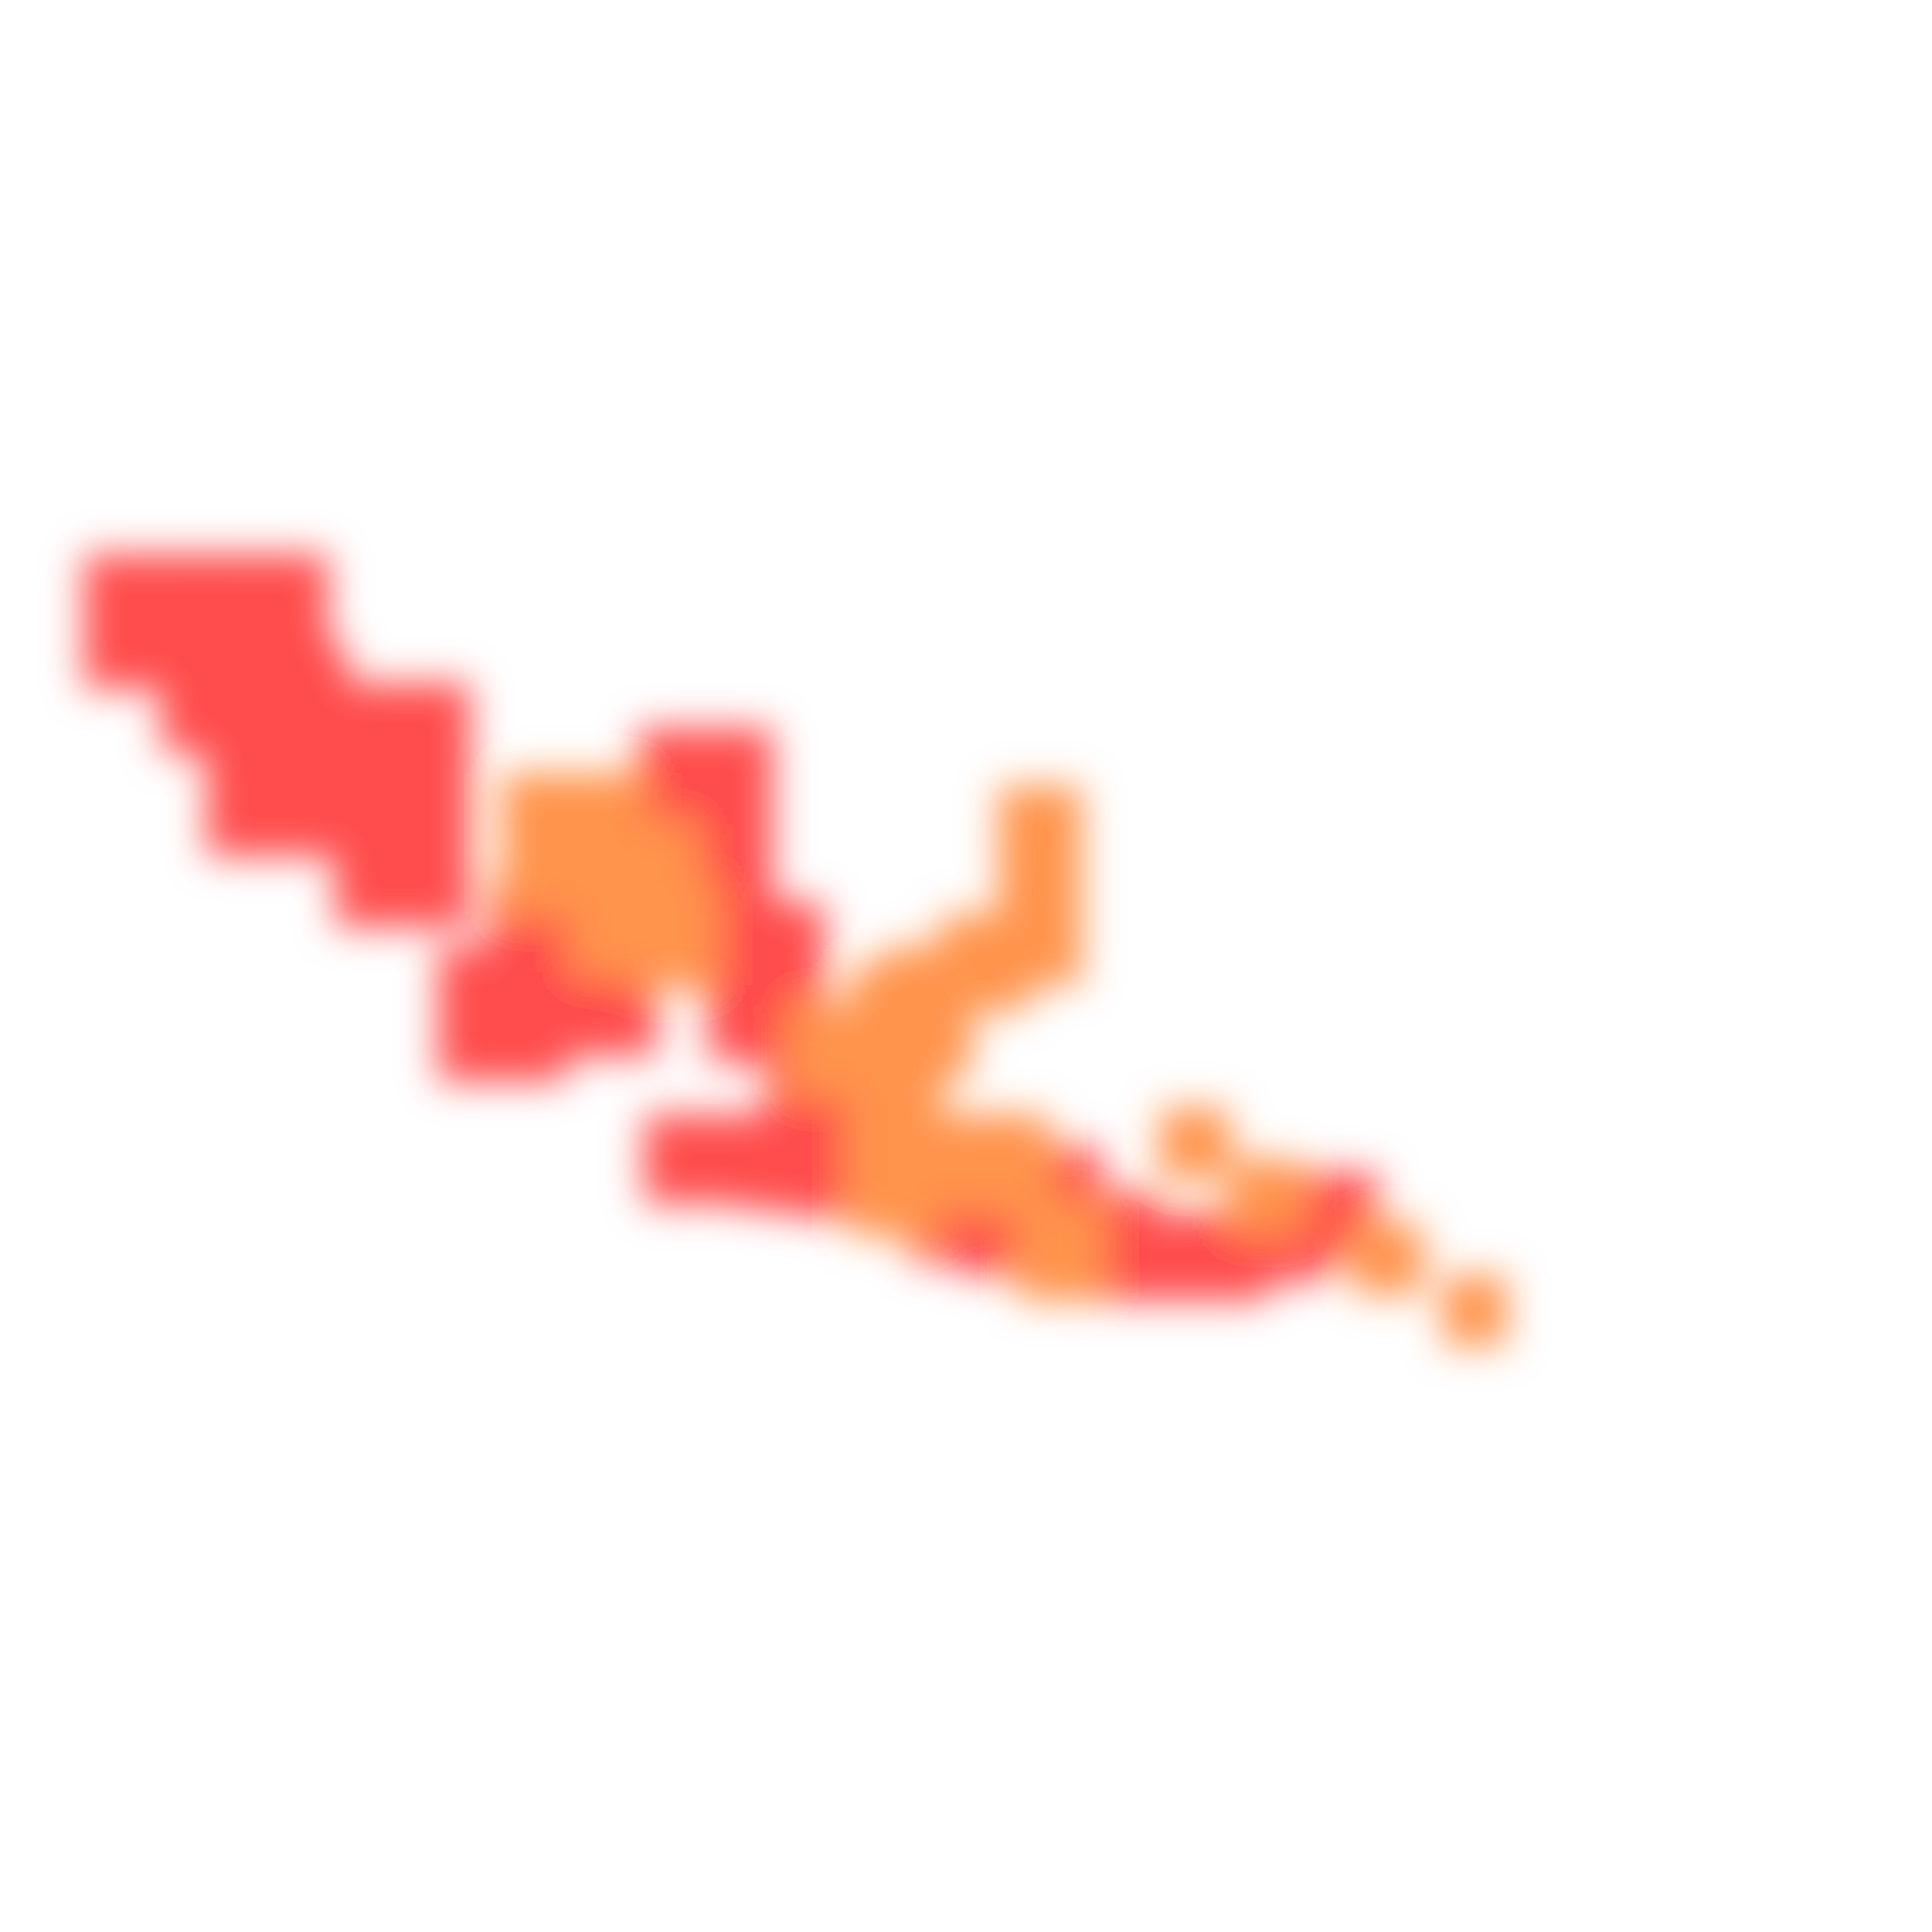
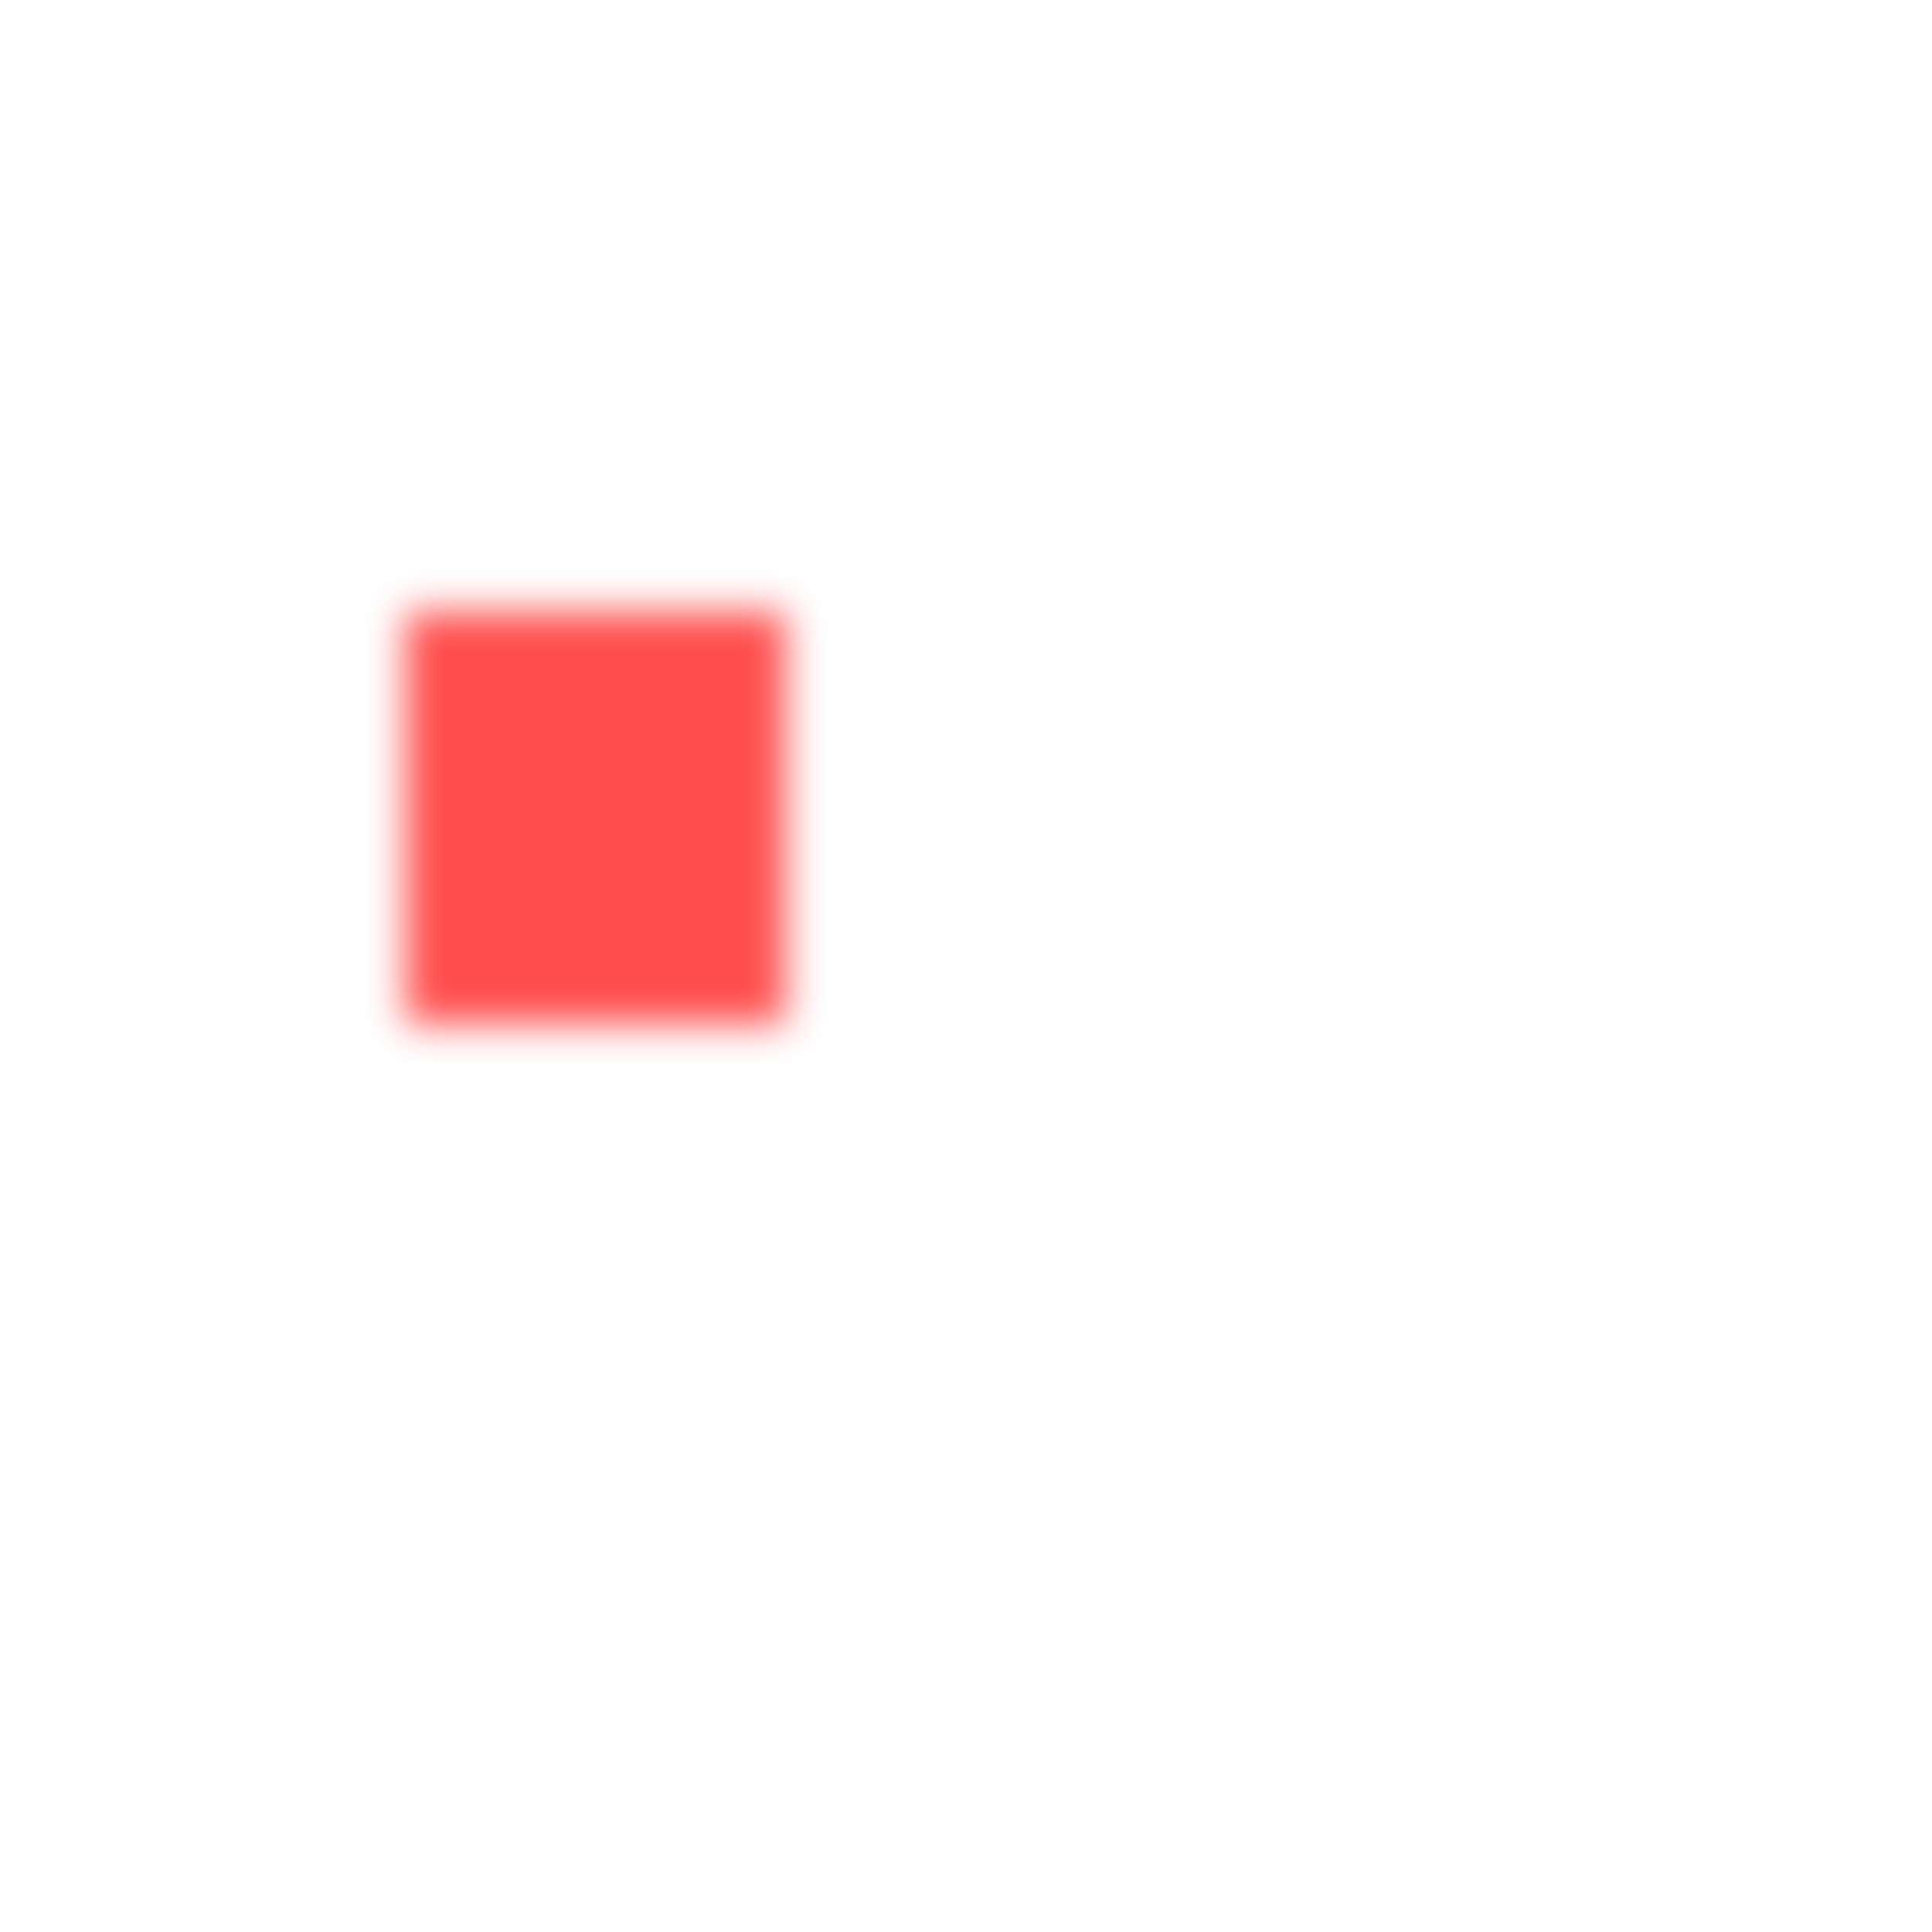
<svg xmlns="http://www.w3.org/2000/svg" width="300" height="300" viewBox="0 0 300 300" class="creatureMap" style="position:absolute;">
  <defs>
    <filter id="blur" x="-30%" y="-30%" width="160%" height="160%">
      <feGaussianBlur stdDeviation="3" />
    </filter>
    <pattern id="pattern-untameable" width="10" height="10" patternTransform="rotate(135)" patternUnits="userSpaceOnUse">
      <rect width="4" height="10" fill="black" />
    </pattern>
    <filter id="groupStroke">
      <feFlood result="outsideColor" flood-color="black" />
      <feMorphology in="SourceAlpha" operator="dilate" radius="2" />
      <feComposite result="strokeoutline1" in="outsideColor" operator="in" />
      <feComposite result="strokeoutline2" in="strokeoutline1" in2="SourceAlpha" operator="out" />
      <feGaussianBlur in="strokeoutline2" result="strokeblur" stdDeviation="1" />
    </filter>
    <style>
            .spawningMap-very-common { fill: #0F0; }
            .spawningMap-common { fill: #B2FF00; }
            .spawningMap-uncommon { fill: #FF0; }
            .spawningMap-very-uncommon { fill: #FC0; }
            .spawningMap-rare { fill: #F60; }
            .spawningMap-very-rare { fill: #F00; }
            .spawning-map-point { stroke:black; stroke-width:1; }
        </style>
  </defs>
  <g filter="url(#blur)" opacity="0.7">
    <g class="spawningMap-very-rare">
-       <rect x="52" y="106" width="21" height="20" />
-       <rect x="52" y="123" width="21" height="21" />
-       <rect x="32" y="113" width="21" height="20" />
-       <rect x="13" y="86" width="20" height="21" />
-       <rect x="30" y="86" width="21" height="21" />
-       <rect x="68" y="147" width="20" height="21" />
-       <rect x="99" y="130" width="21" height="20" />
-       <rect x="99" y="113" width="21" height="20" />
-       <rect x="25" y="100" width="29" height="17" />
-       <rect x="141" y="182" width="13" height="14" />
-       <rect x="149" y="183" width="14" height="15" />
-       <rect x="158" y="178" width="13" height="15" />
-       <rect x="175" y="189" width="13" height="13" />
-       <rect x="166" y="185" width="14" height="17" />
-       <rect x="192" y="182" width="14" height="17" />
-       <rect x="119" y="165" width="18" height="13" />
-       <rect x="123" y="173" width="14" height="16" />
-       <rect x="110" y="151" width="18" height="14" />
-       <rect x="106" y="136" width="14" height="18" />
-       <rect x="115" y="173" width="14" height="15" />
-       <rect x="76" y="137" width="18" height="14" />
-       <rect x="183" y="188" width="14" height="14" />
-       <rect x="201" y="182" width="13" height="14" />
-       <rect x="115" y="140" width="13" height="16" />
-       <rect x="100" y="173" width="20" height="14" />
-       <rect x="86" y="145" width="16" height="19" />
-       <rect x="95" y="120" width="13" height="14" />
-     </g>
-     <g class="spawningMap-rare">
-       <rect x="140" y="156" width="11" height="11" />
-       <rect x="132" y="150" width="10" height="11" />
-       <rect x="180" y="172" width="11" height="11" />
-       <rect x="191" y="180" width="11" height="11" />
-       <rect x="210" y="190" width="11" height="11" />
-       <rect x="224" y="198" width="10" height="11" />
-       <rect x="155" y="131" width="13" height="13" />
-       <rect x="137" y="147" width="14" height="14" />
-       <rect x="155" y="139" width="13" height="14" />
-       <rect x="141" y="173" width="13" height="14" />
-       <rect x="149" y="173" width="14" height="15" />
-       <rect x="158" y="187" width="13" height="15" />
-       <rect x="132" y="156" width="15" height="14" />
-       <rect x="132" y="165" width="14" height="13" />
-       <rect x="132" y="173" width="14" height="19" />
-       <rect x="98" y="137" width="13" height="16" />
-       <rect x="89" y="137" width="14" height="14" />
-       <rect x="95" y="128" width="13" height="14" />
-       <rect x="86" y="128" width="14" height="14" />
-       <rect x="78" y="128" width="13" height="14" />
-       <rect x="155" y="122" width="13" height="14" />
-       <rect x="146" y="142" width="14" height="15" />
-       <rect x="123" y="156" width="14" height="14" />
-       <rect x="86" y="120" width="14" height="14" />
-       <rect x="78" y="120" width="13" height="14" />
+       <rect x="63" y="95" width="59" height="64" />
    </g>
  </g>
</svg>
